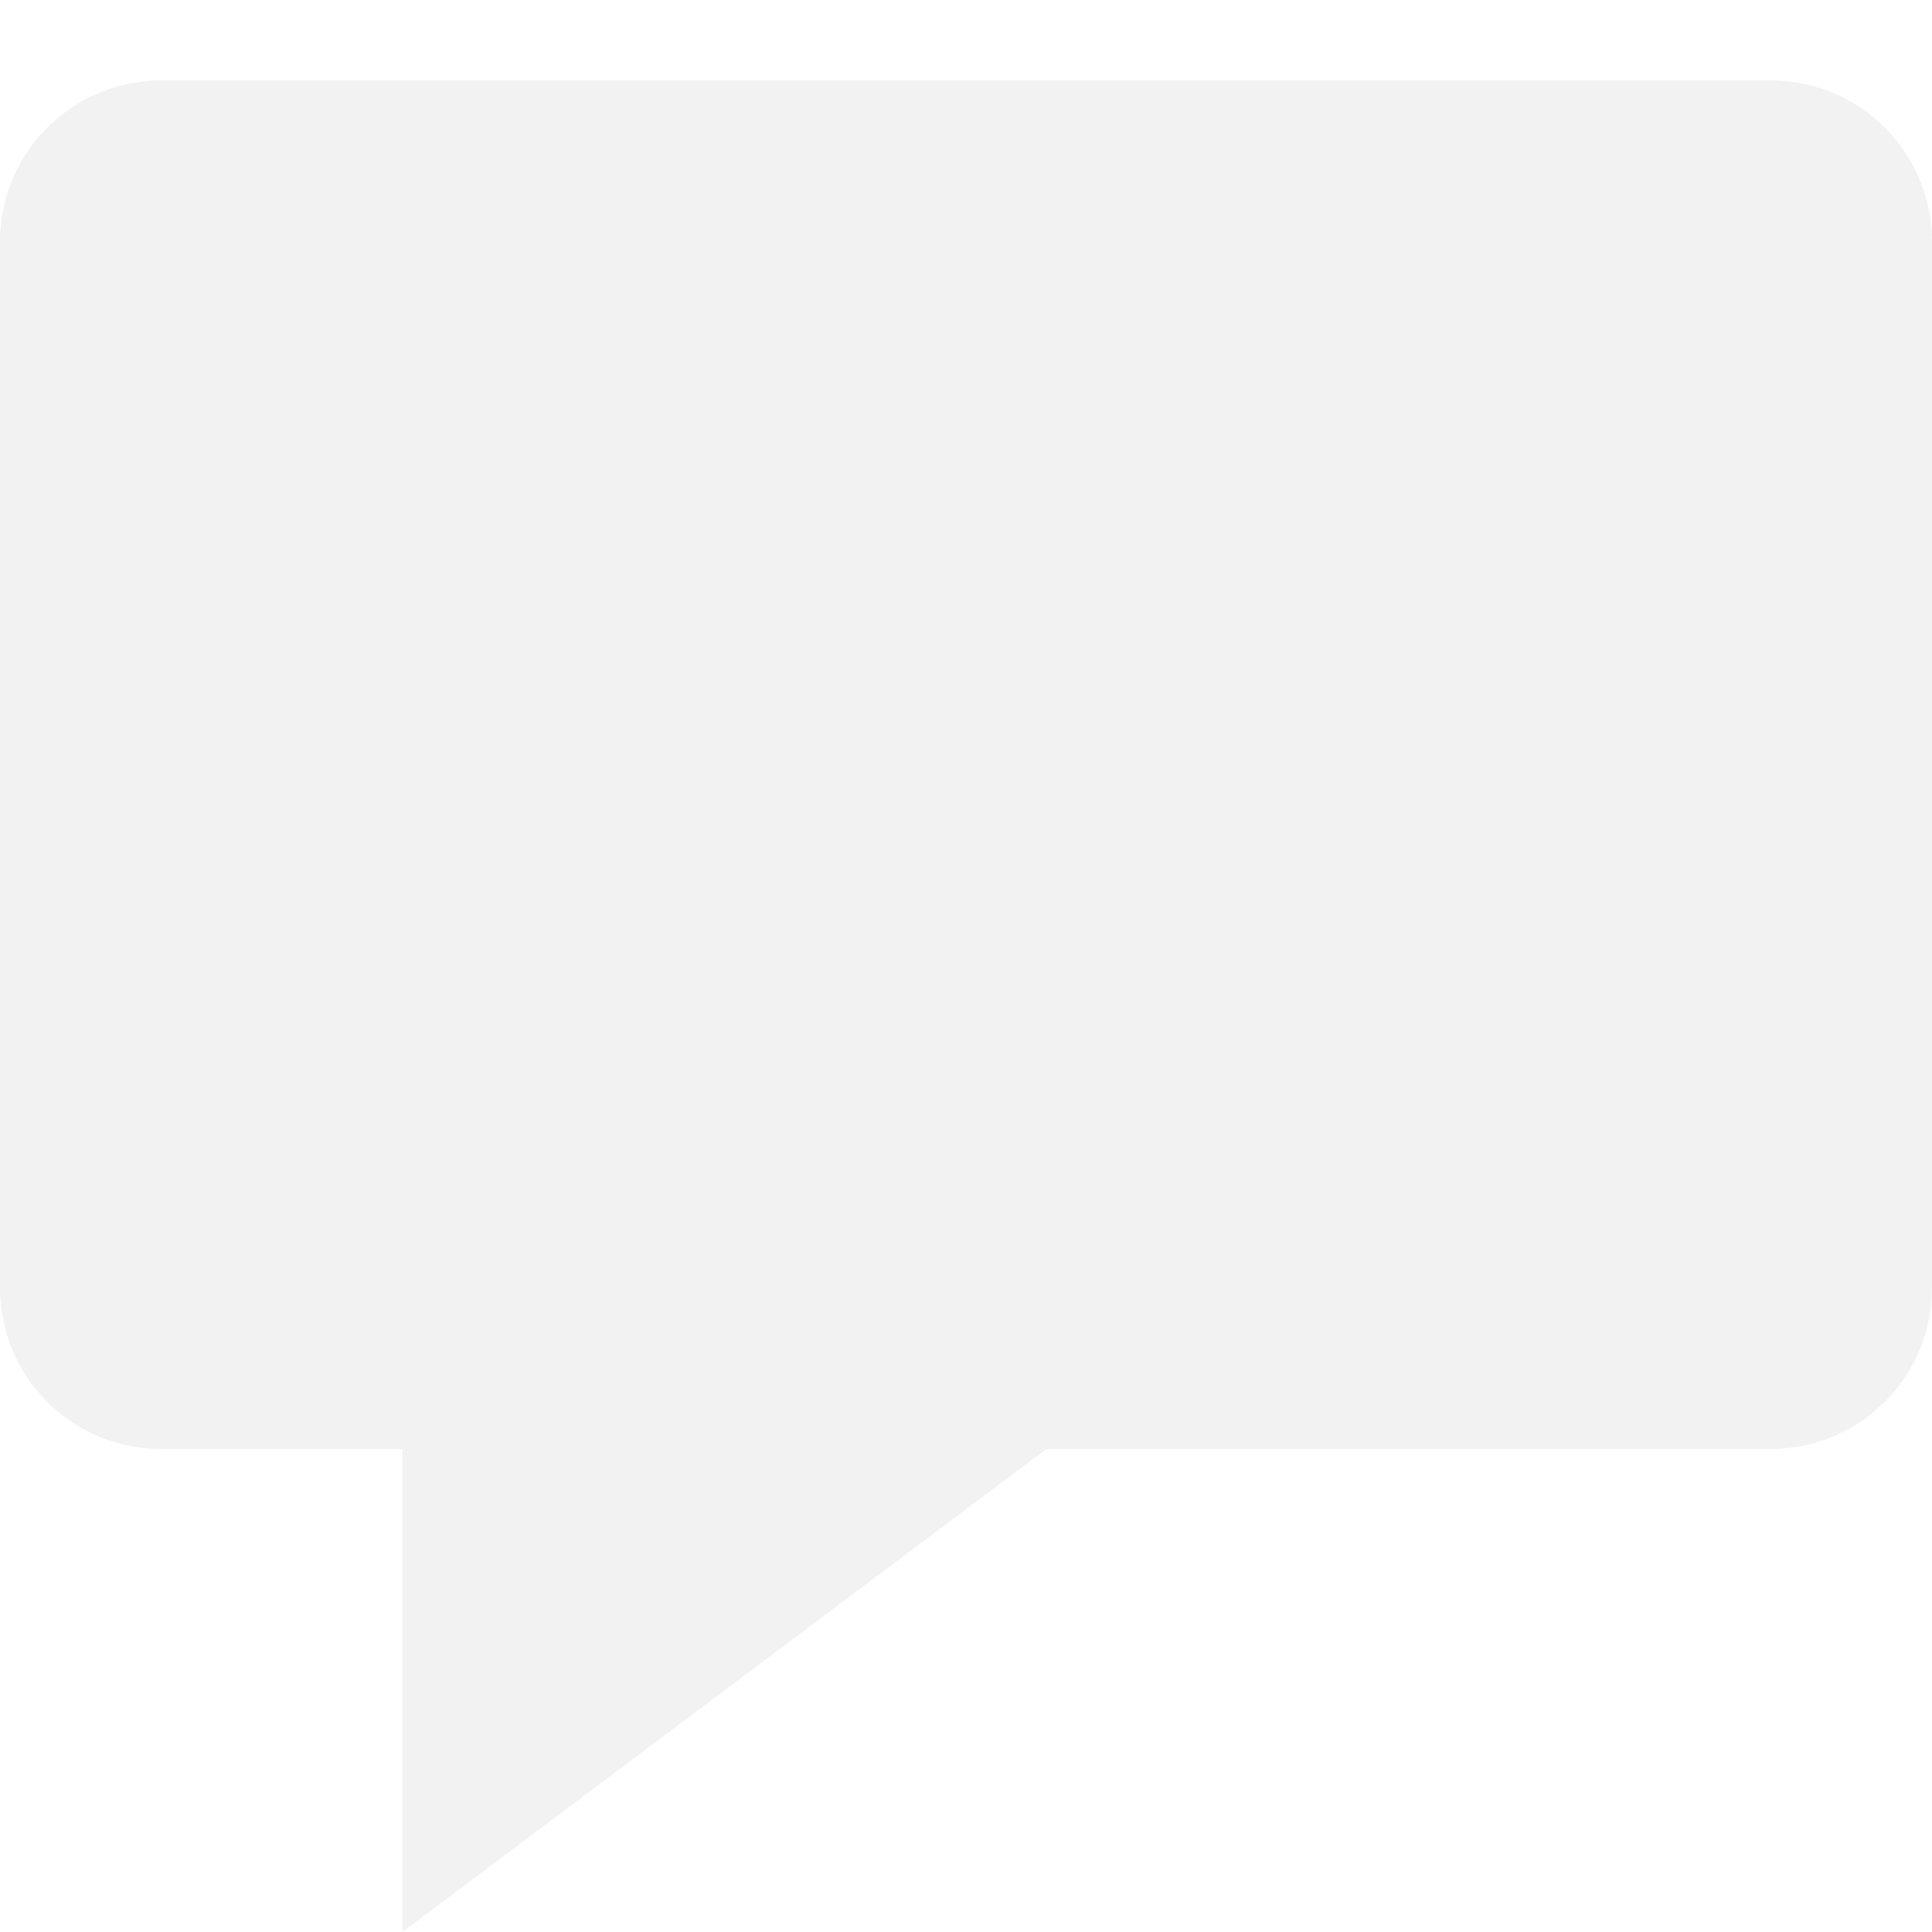
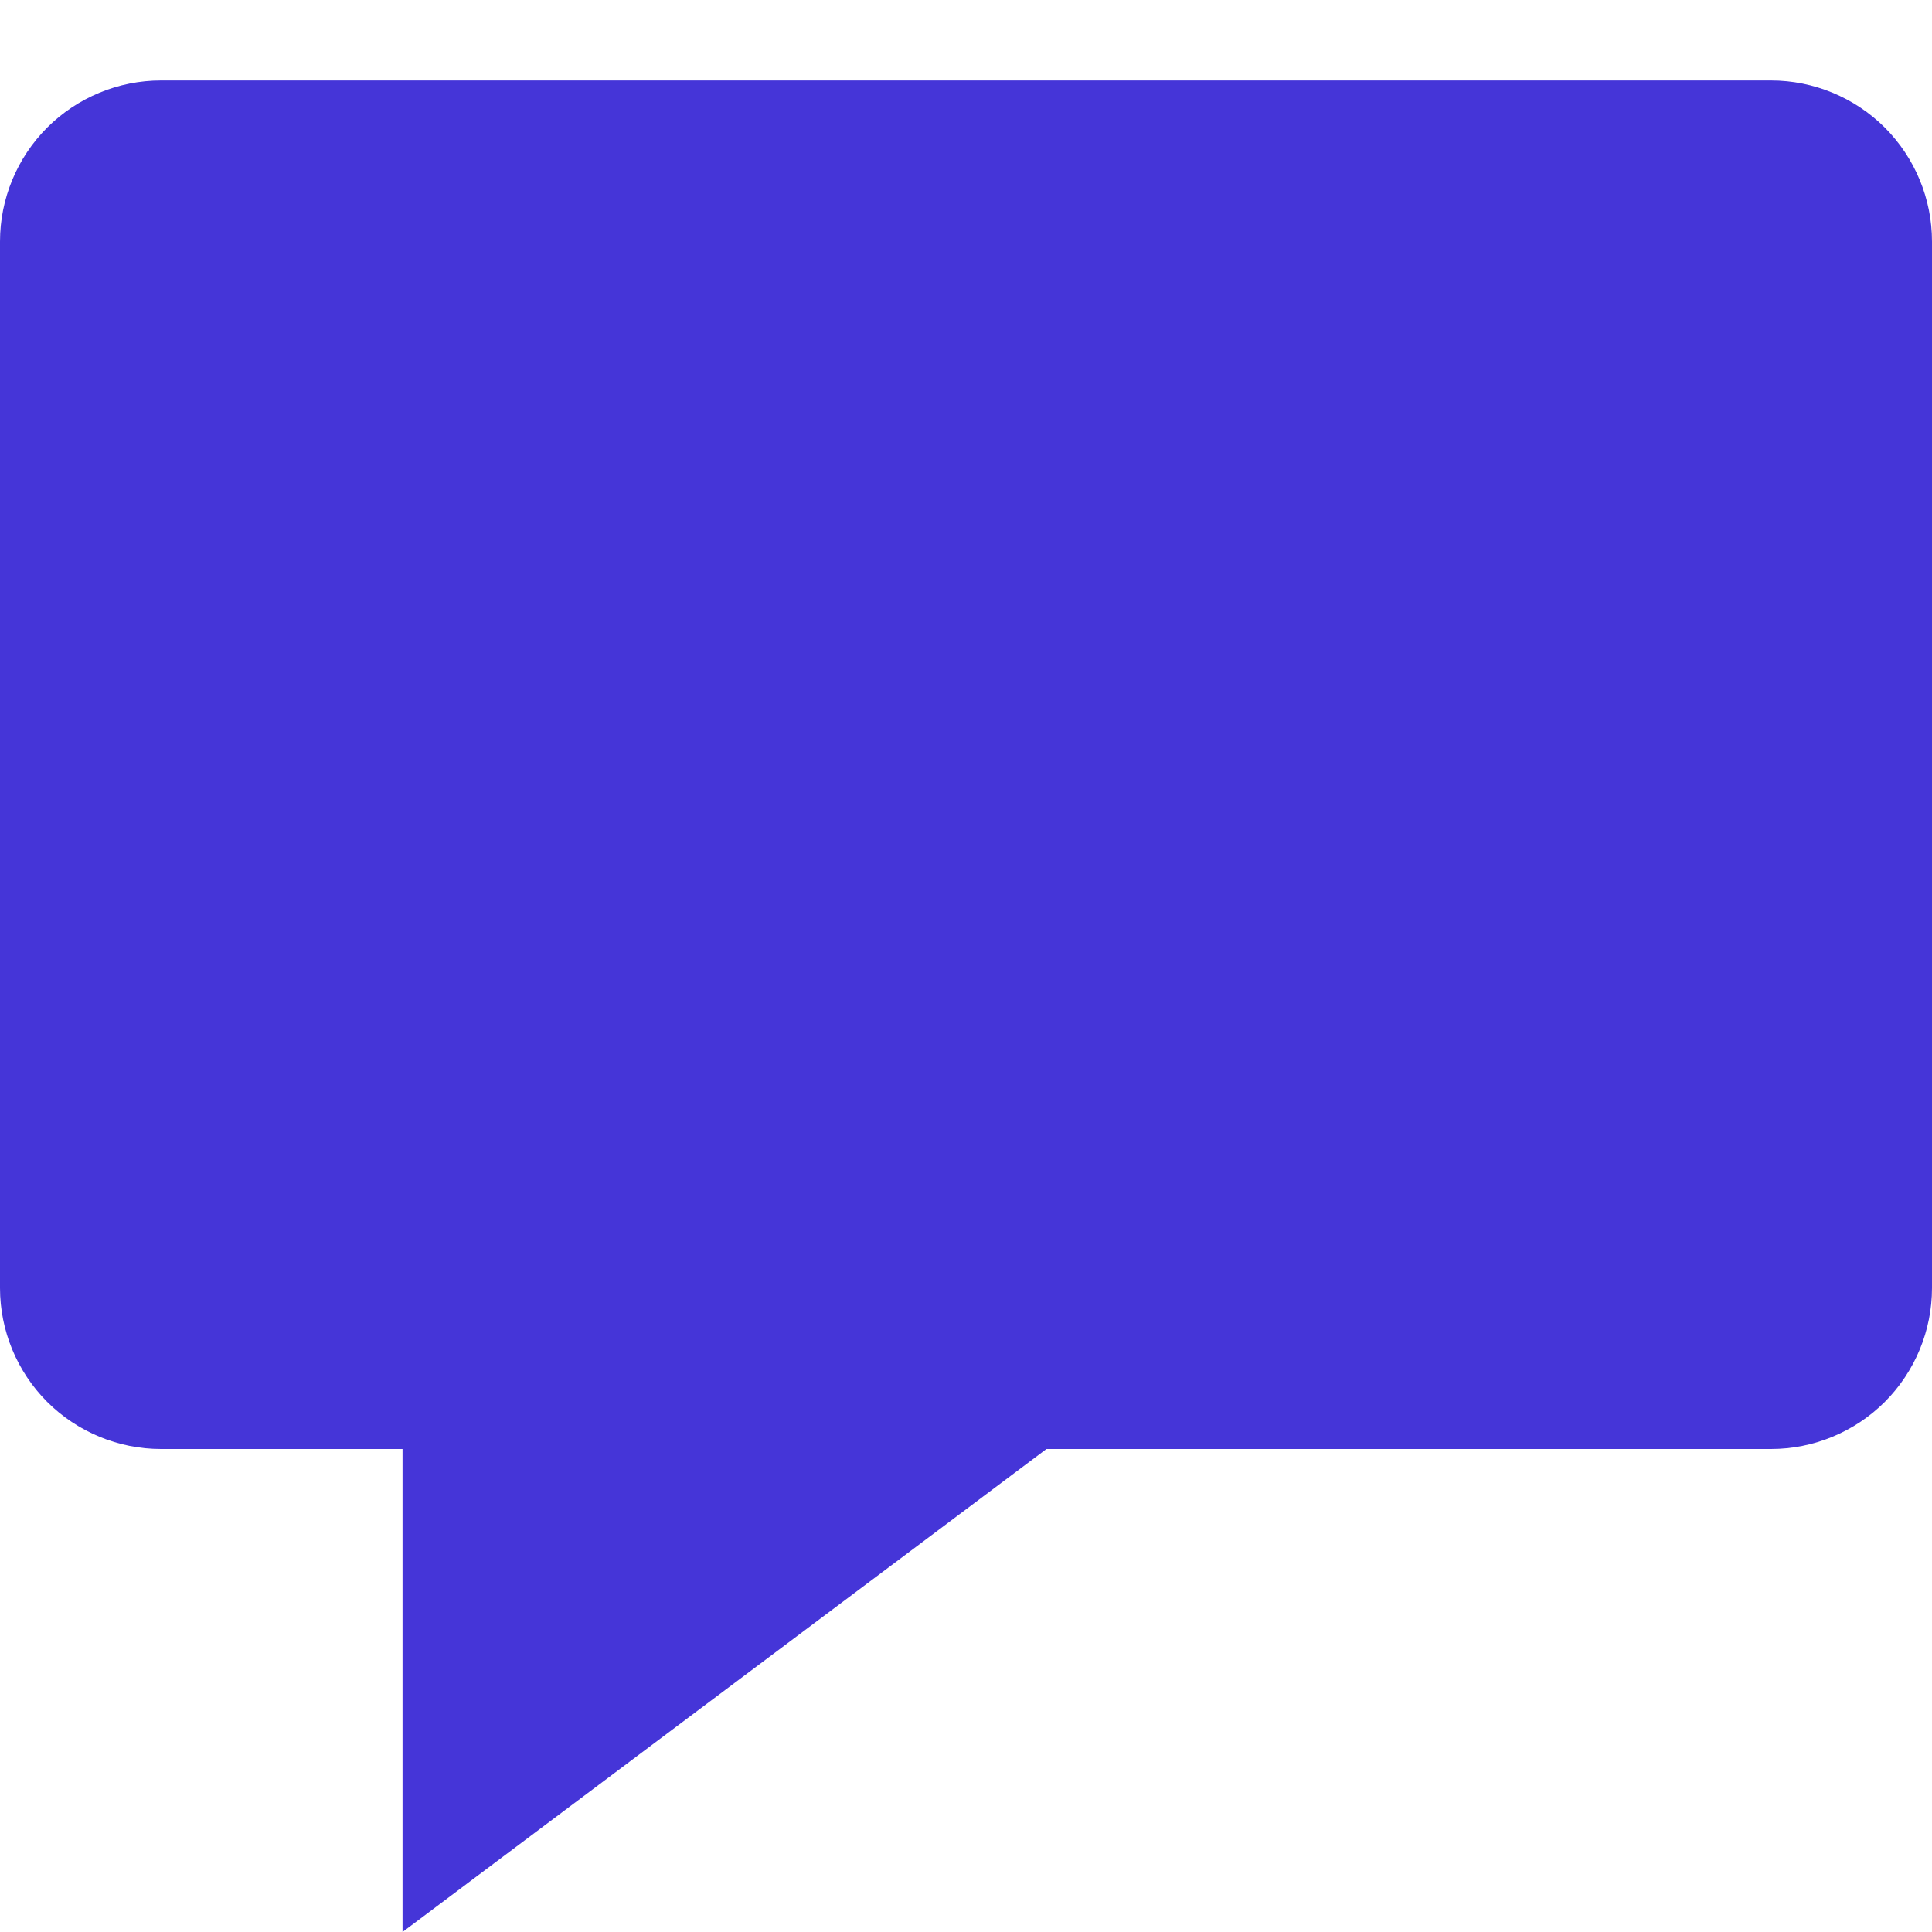
<svg xmlns="http://www.w3.org/2000/svg" width="20" height="20" viewBox="0 0 20 20" fill="none">
-   <path d="M18.333 0.833H1.667C1.225 0.833 0.801 1.009 0.488 1.321C0.176 1.634 0 2.058 0 2.5L0 13.333C0 13.775 0.176 14.199 0.488 14.512C0.801 14.824 1.225 15 1.667 15H4.167V20L10.833 15H18.333C18.775 15 19.199 14.824 19.512 14.512C19.824 14.199 20 13.775 20 13.333V2.5C20 2.058 19.824 1.634 19.512 1.321C19.199 1.009 18.775 0.833 18.333 0.833Z" fill="#F2F2F2" />
+   <path d="M18.333 0.833H1.667C1.225 0.833 0.801 1.009 0.488 1.321C0.176 1.634 0 2.058 0 2.5V13.333C0 13.775 0.176 14.199 0.488 14.512C0.801 14.824 1.225 15 1.667 15H4.167V20L10.833 15H18.333C18.775 15 19.199 14.824 19.512 14.512C19.824 14.199 20 13.775 20 13.333V2.5C20 2.058 19.824 1.634 19.512 1.321C19.199 1.009 18.775 0.833 18.333 0.833Z" fill="#4535D8" />
</svg>
